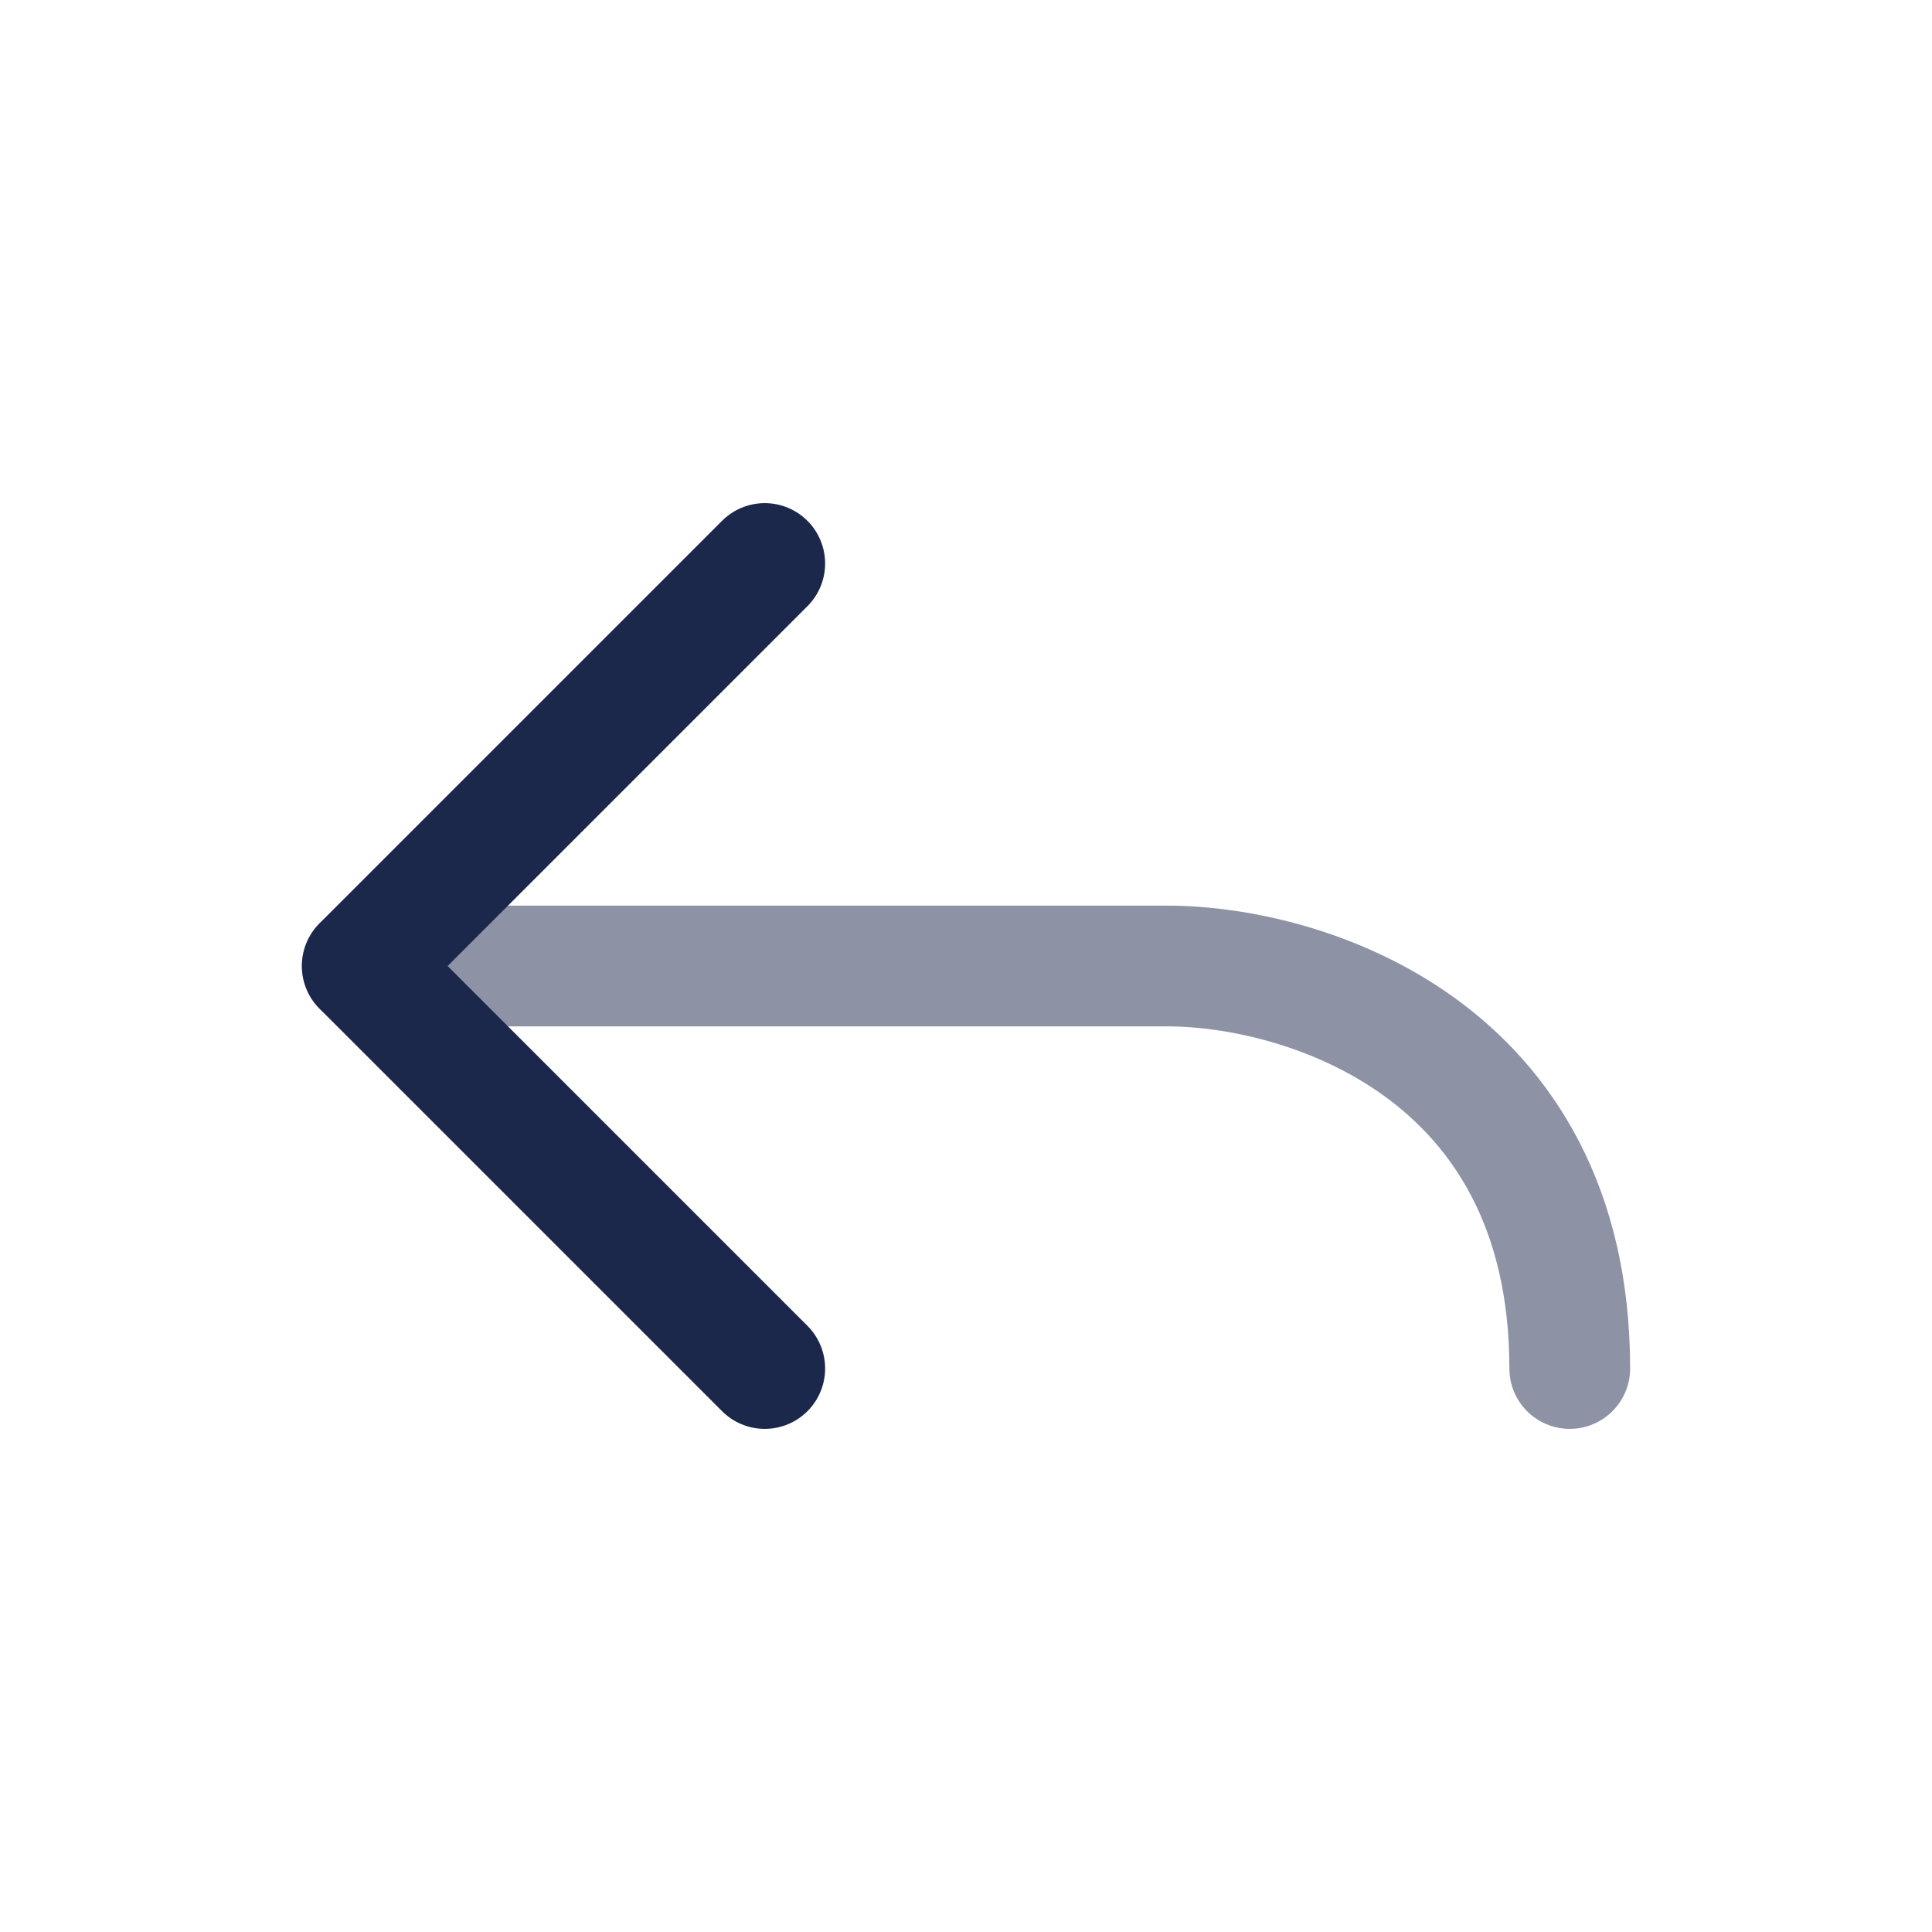
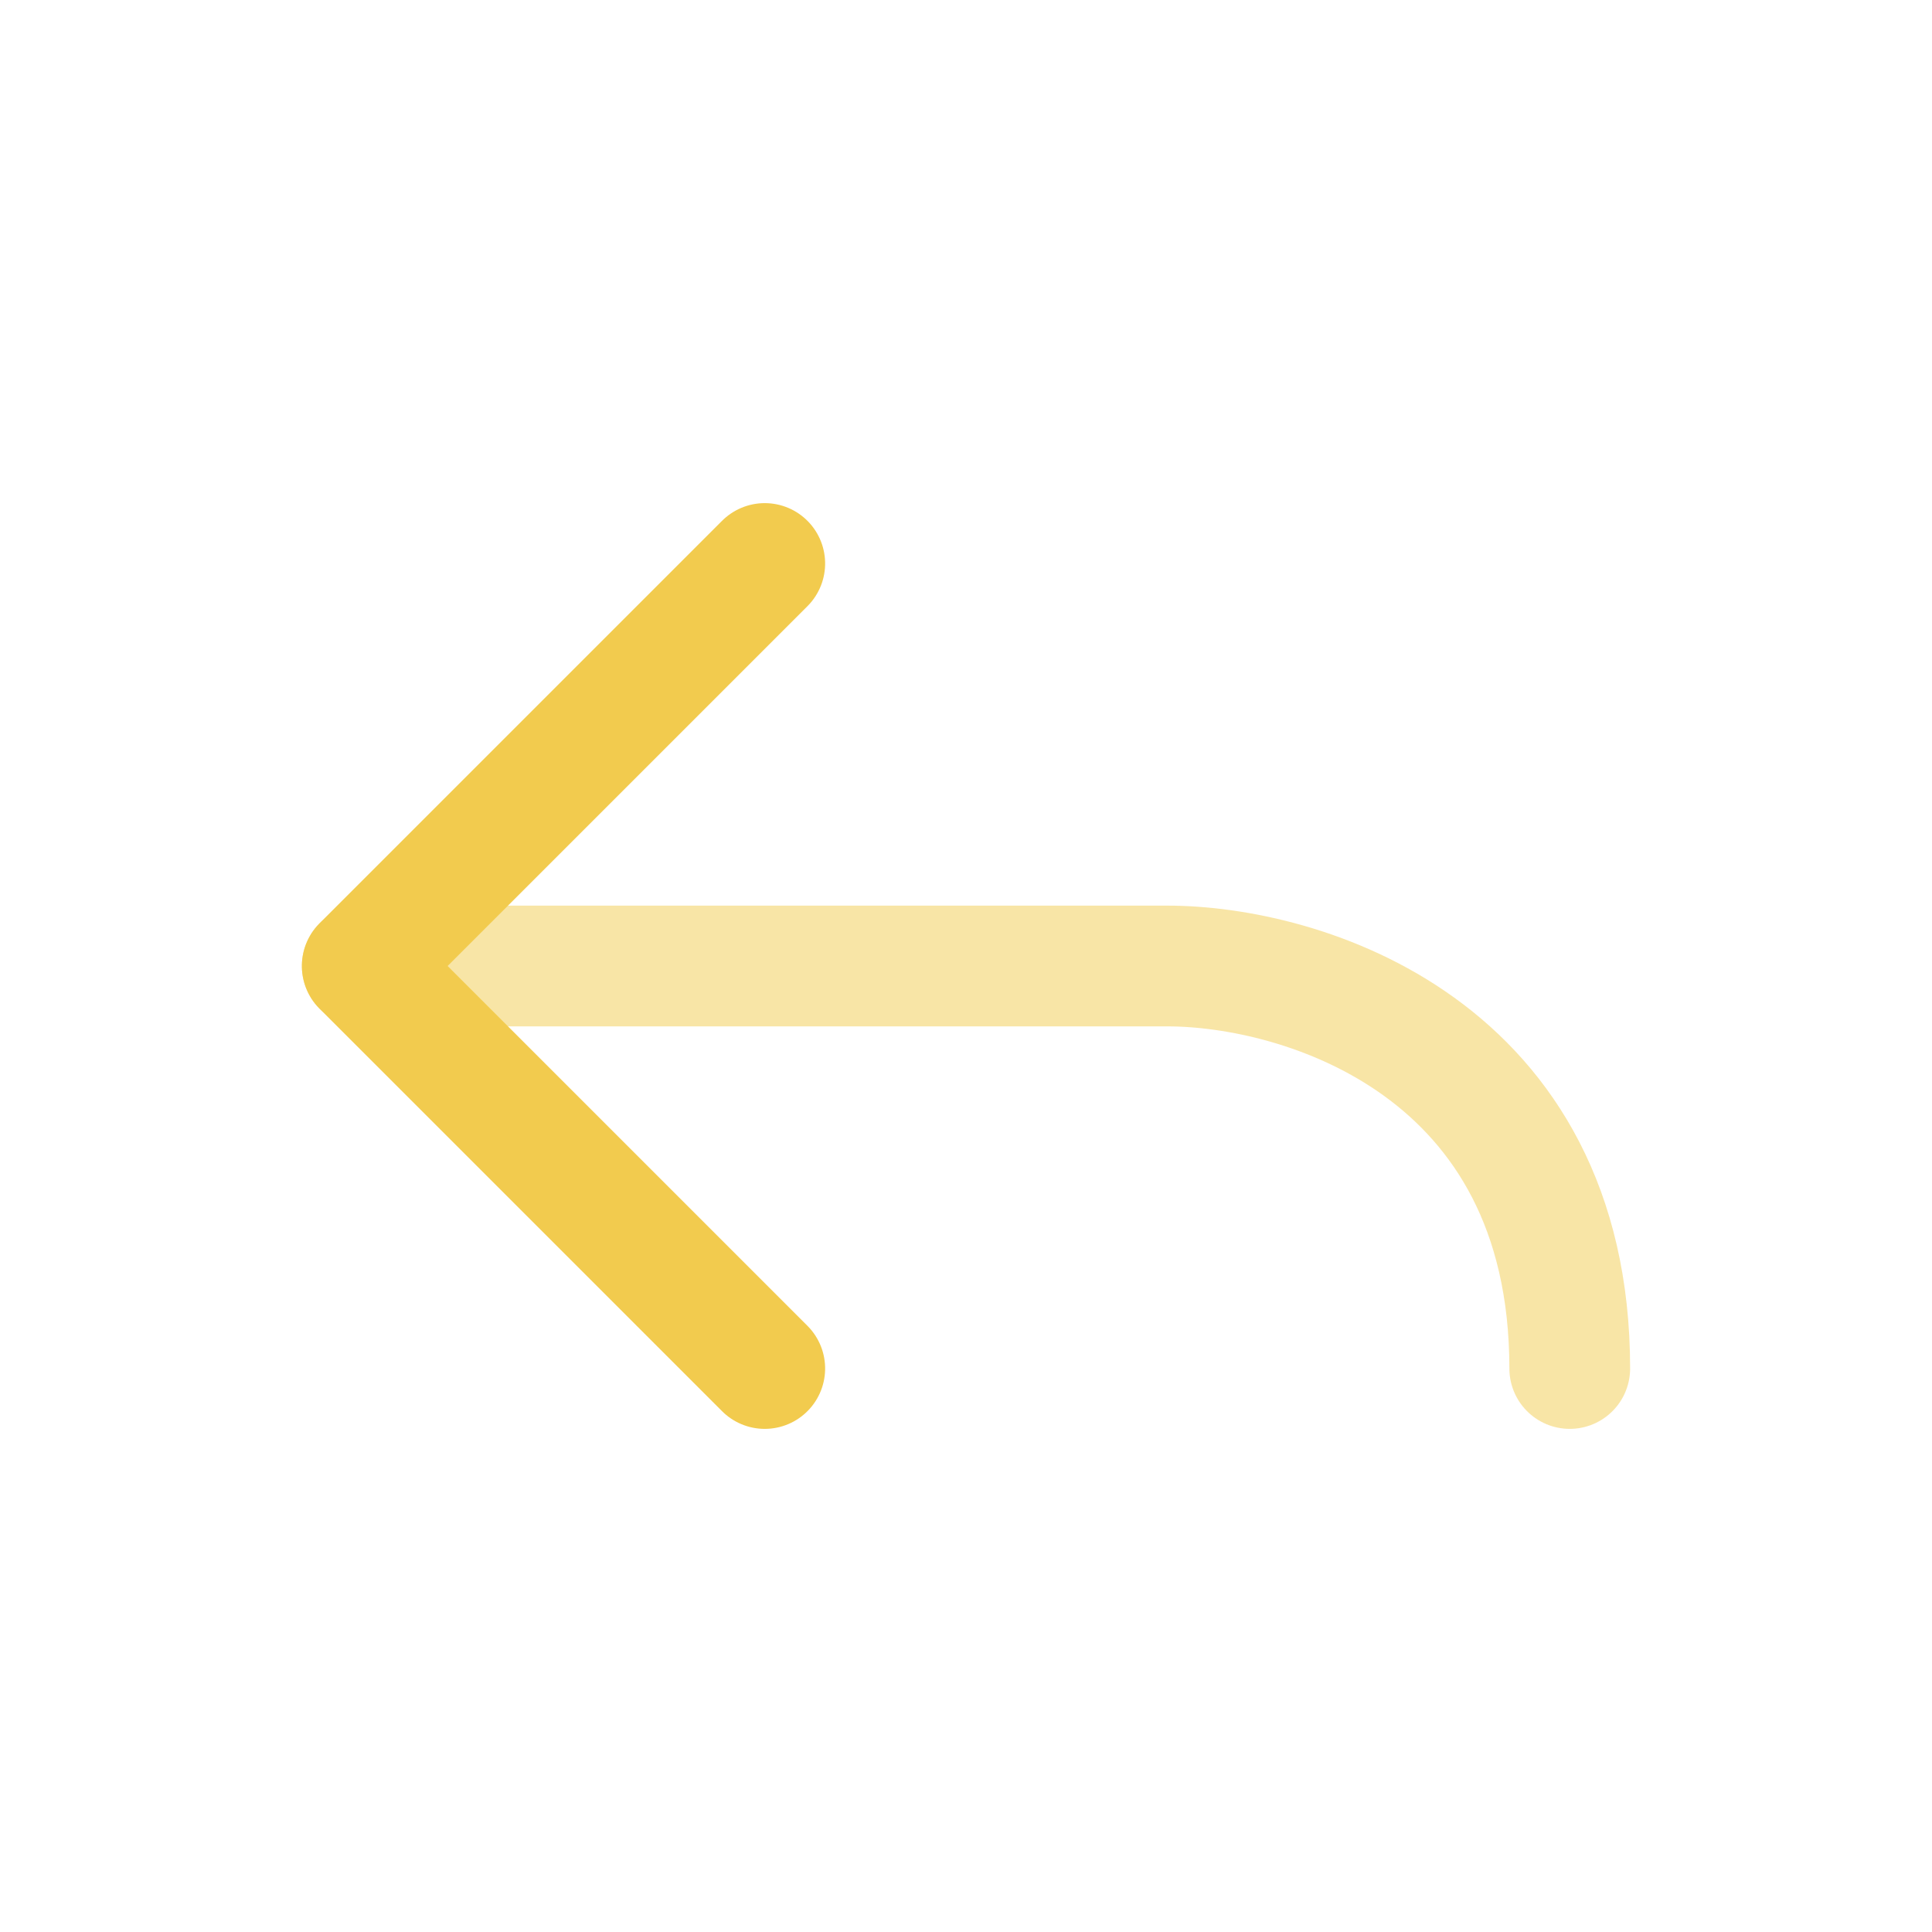
<svg xmlns="http://www.w3.org/2000/svg" viewBox="0 0 24 24" fill="none">
  <g transform="rotate(90 12 12)">
-     <path d="M7 14.5L12 19.5L17 14.5" stroke="#1C274C" stroke-width="1.5" stroke-linecap="round" stroke-linejoin="round" />
-     <path opacity="0.5" d="M12 19.5C12 19.5 12 11.167 12 9.5C12 7.833 13 4.5 17 4.5" stroke="#1C274C" stroke-width="1.5" stroke-linecap="round" />
+     <path d="M7 14.5L12 19.5L17 14.5" stroke="#F2CB4E" stroke-width="1.5" stroke-linecap="round" stroke-linejoin="round" />
+     <path opacity="0.5" d="M12 19.5C12 19.5 12 11.167 12 9.5C12 7.833 13 4.5 17 4.5" stroke="#F2CB4E" stroke-width="1.5" stroke-linecap="round" />
  </g>
</svg>
